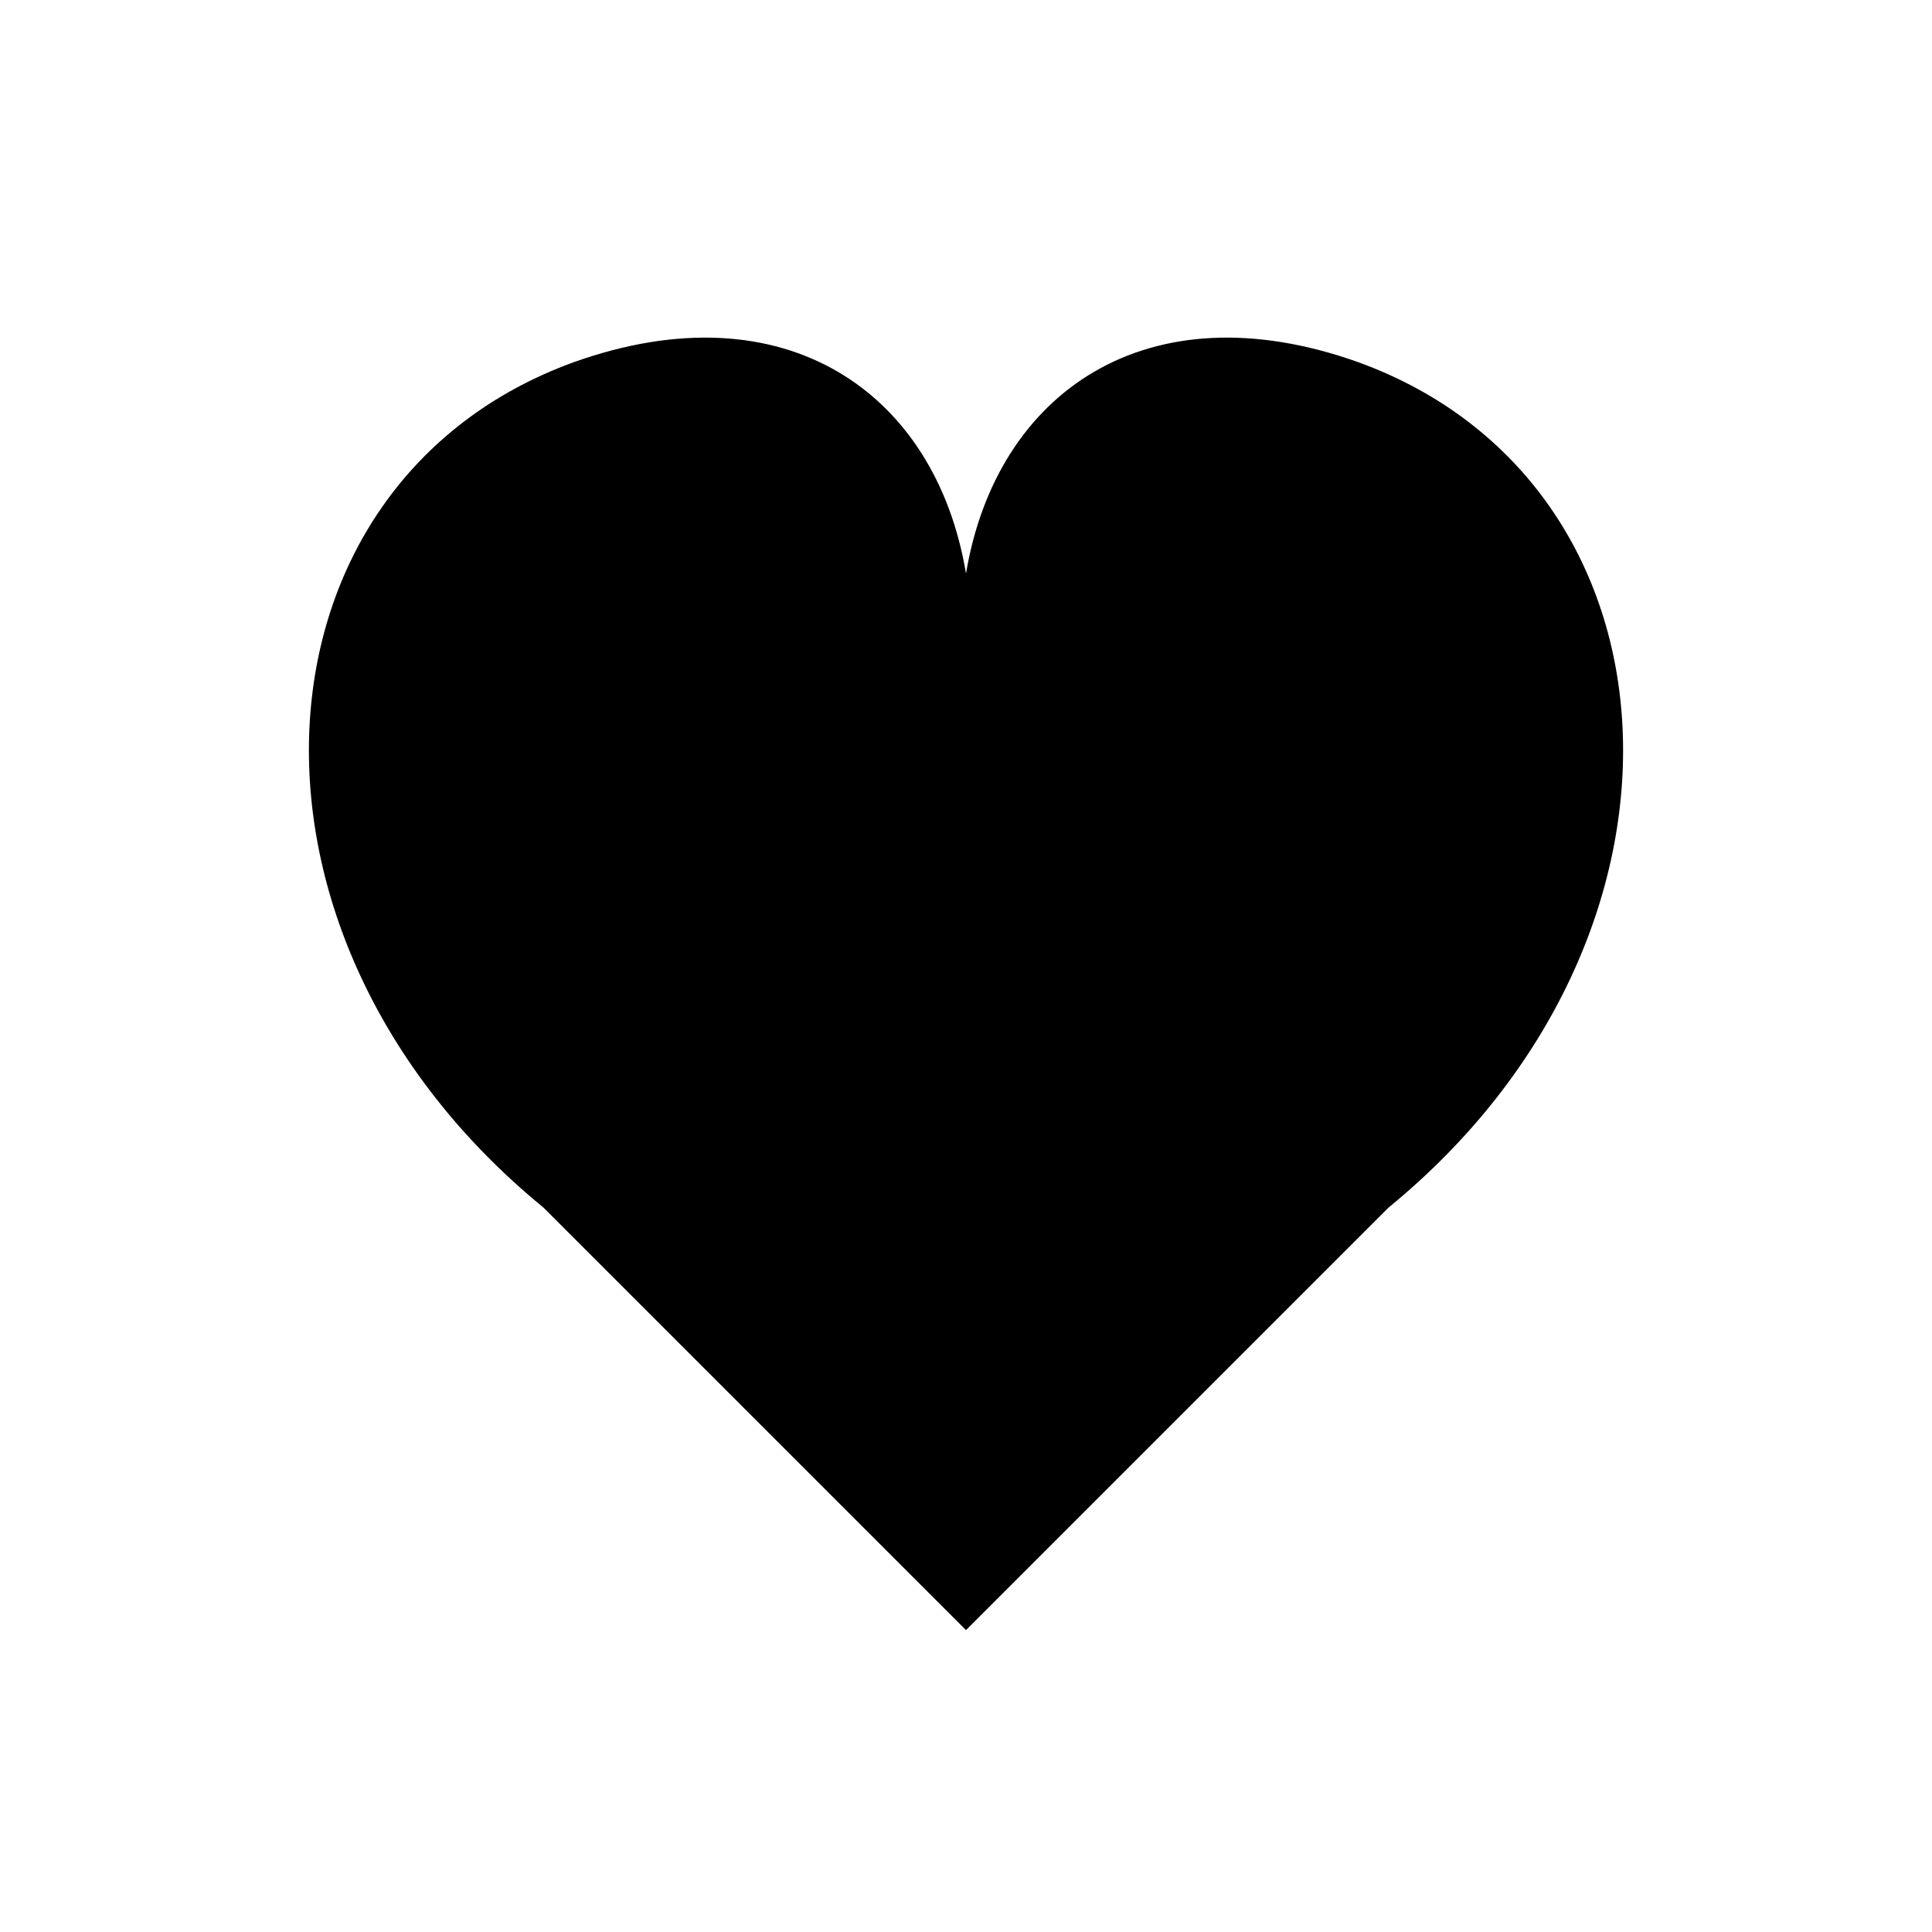
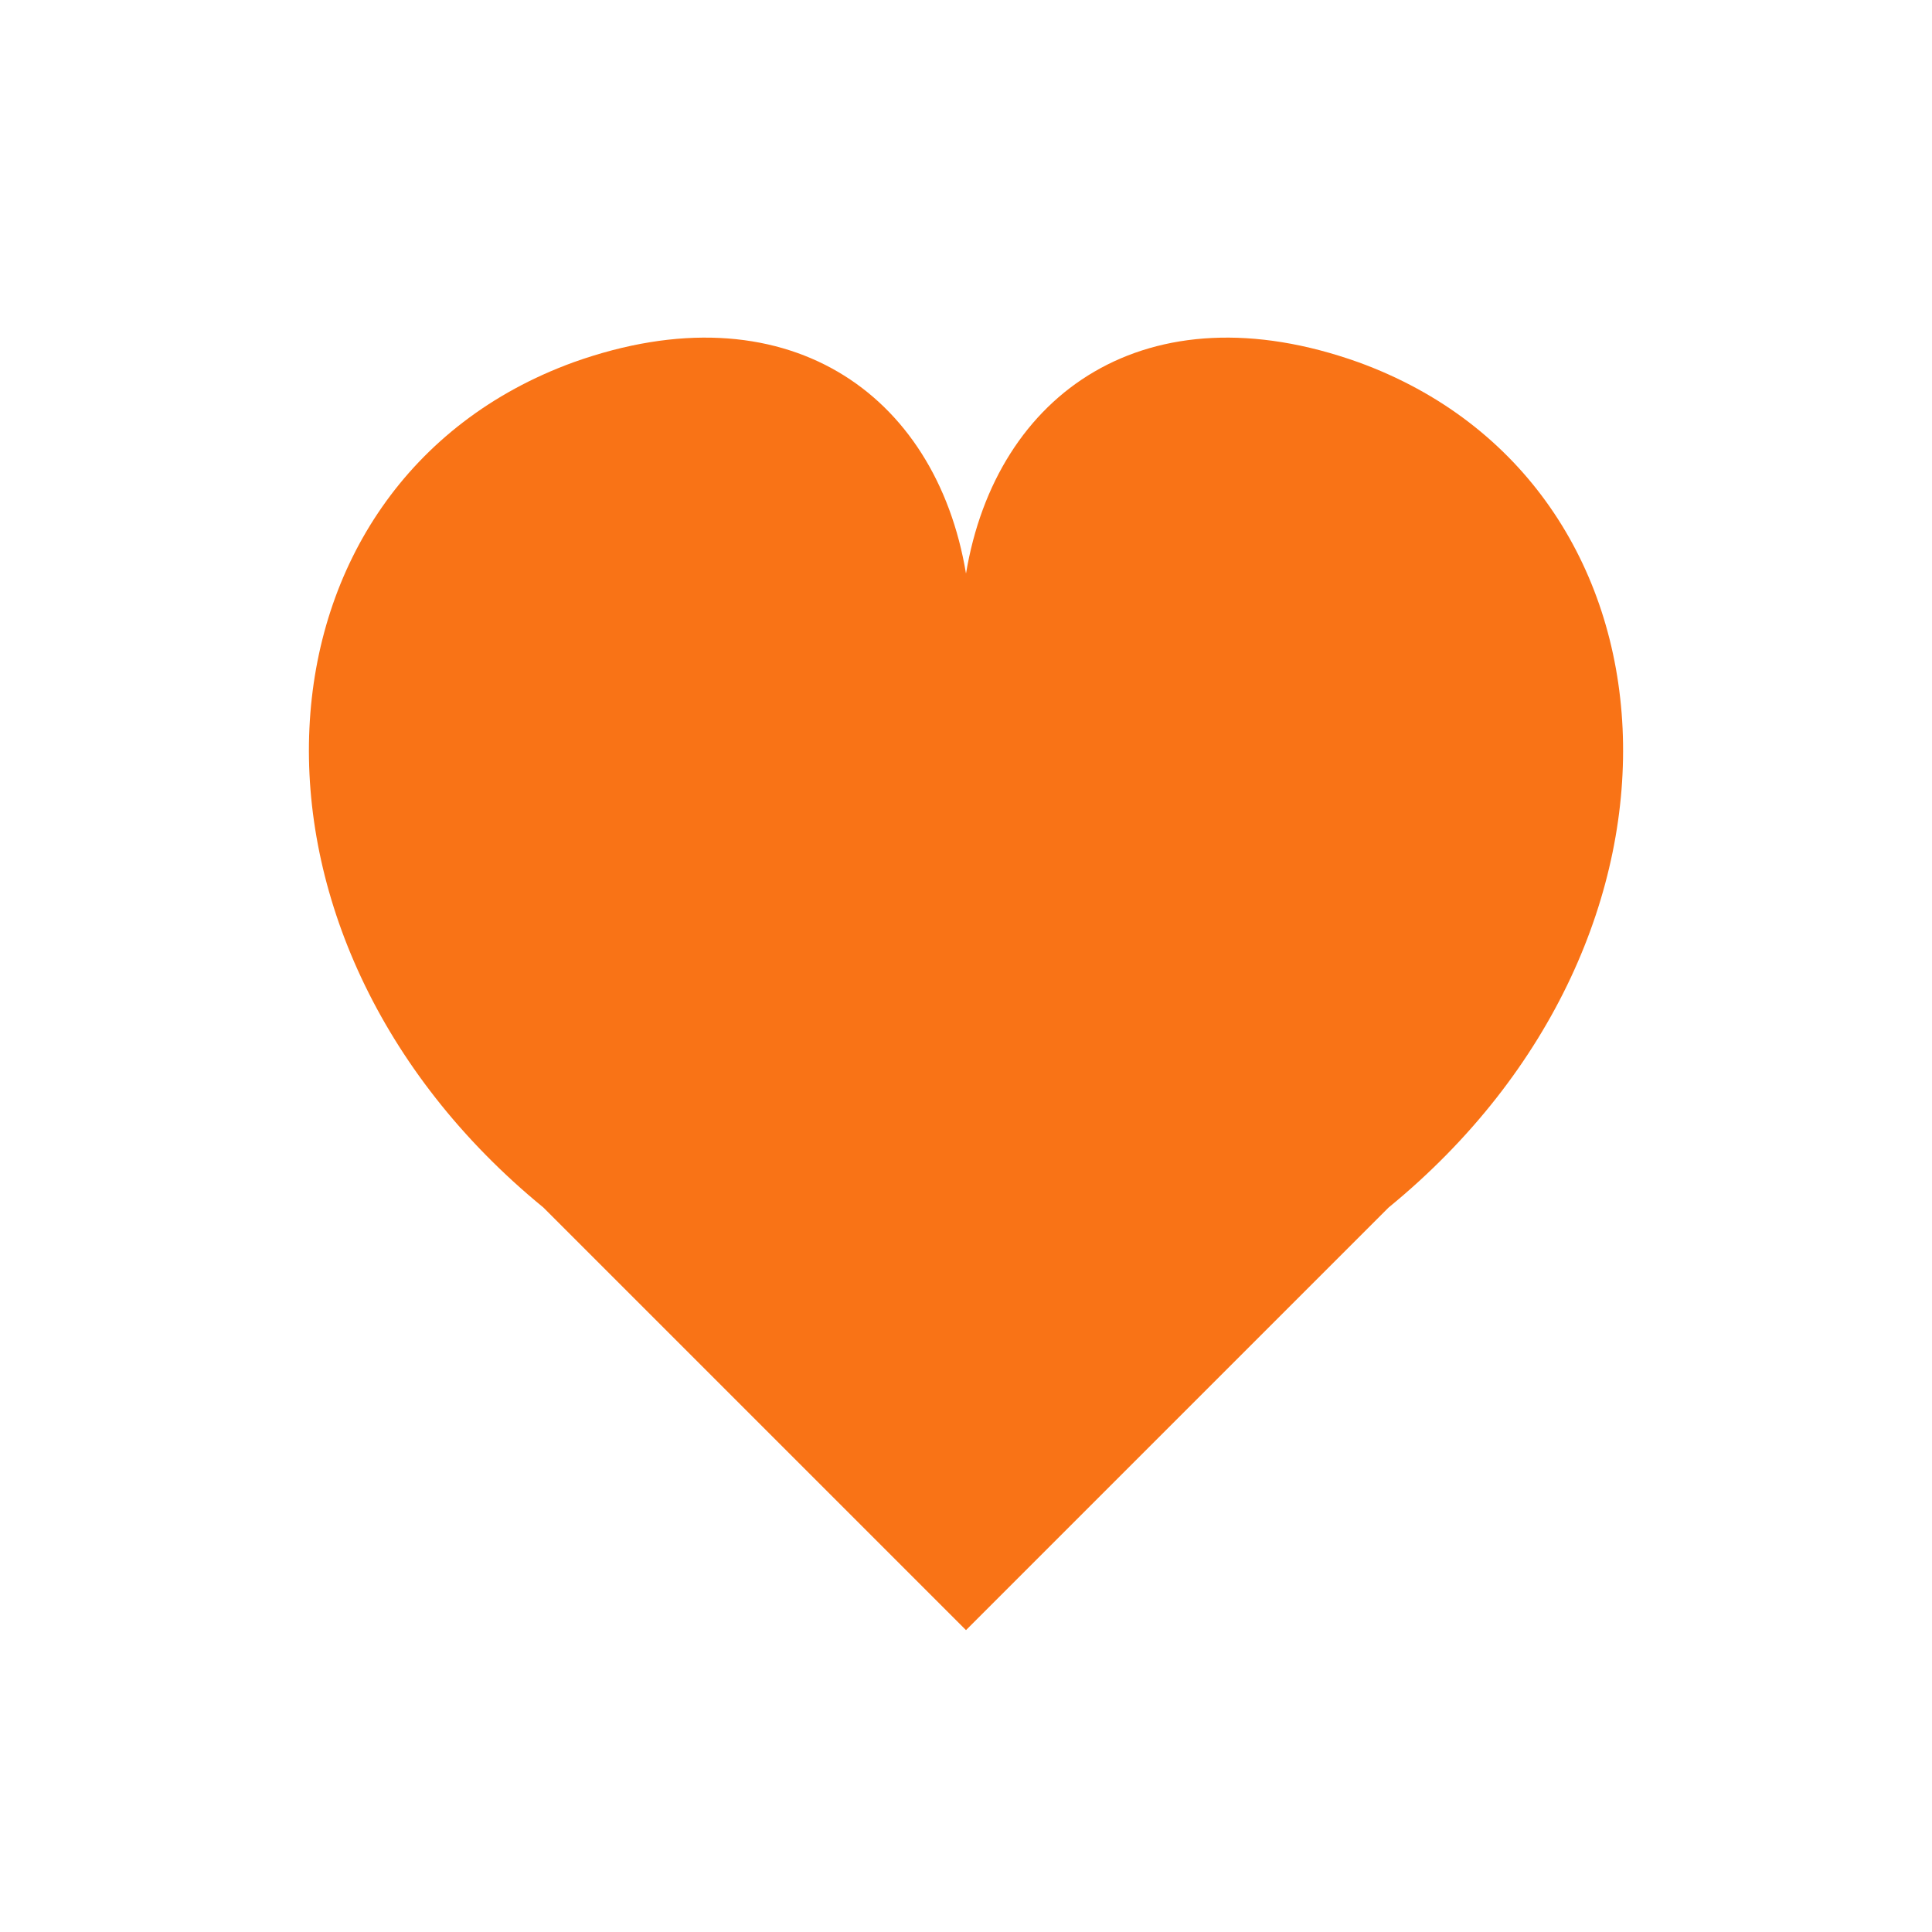
- <svg xmlns="http://www.w3.org/2000/svg" viewBox="0 0 64 64" fill="currentColor" role="img" aria-label="Cœur pixel">
+ <svg xmlns="http://www.w3.org/2000/svg" viewBox="0 0 64 64" fill="#f97316" role="img" aria-label="Cœur pixel">
  <path d="M32 54 18 40C7 31 8 16 19 12c7-2.5 12 1 13 7 1-6 6-9.5 13-7 11 4 12 19 1 28L32 54Z" />
</svg>
